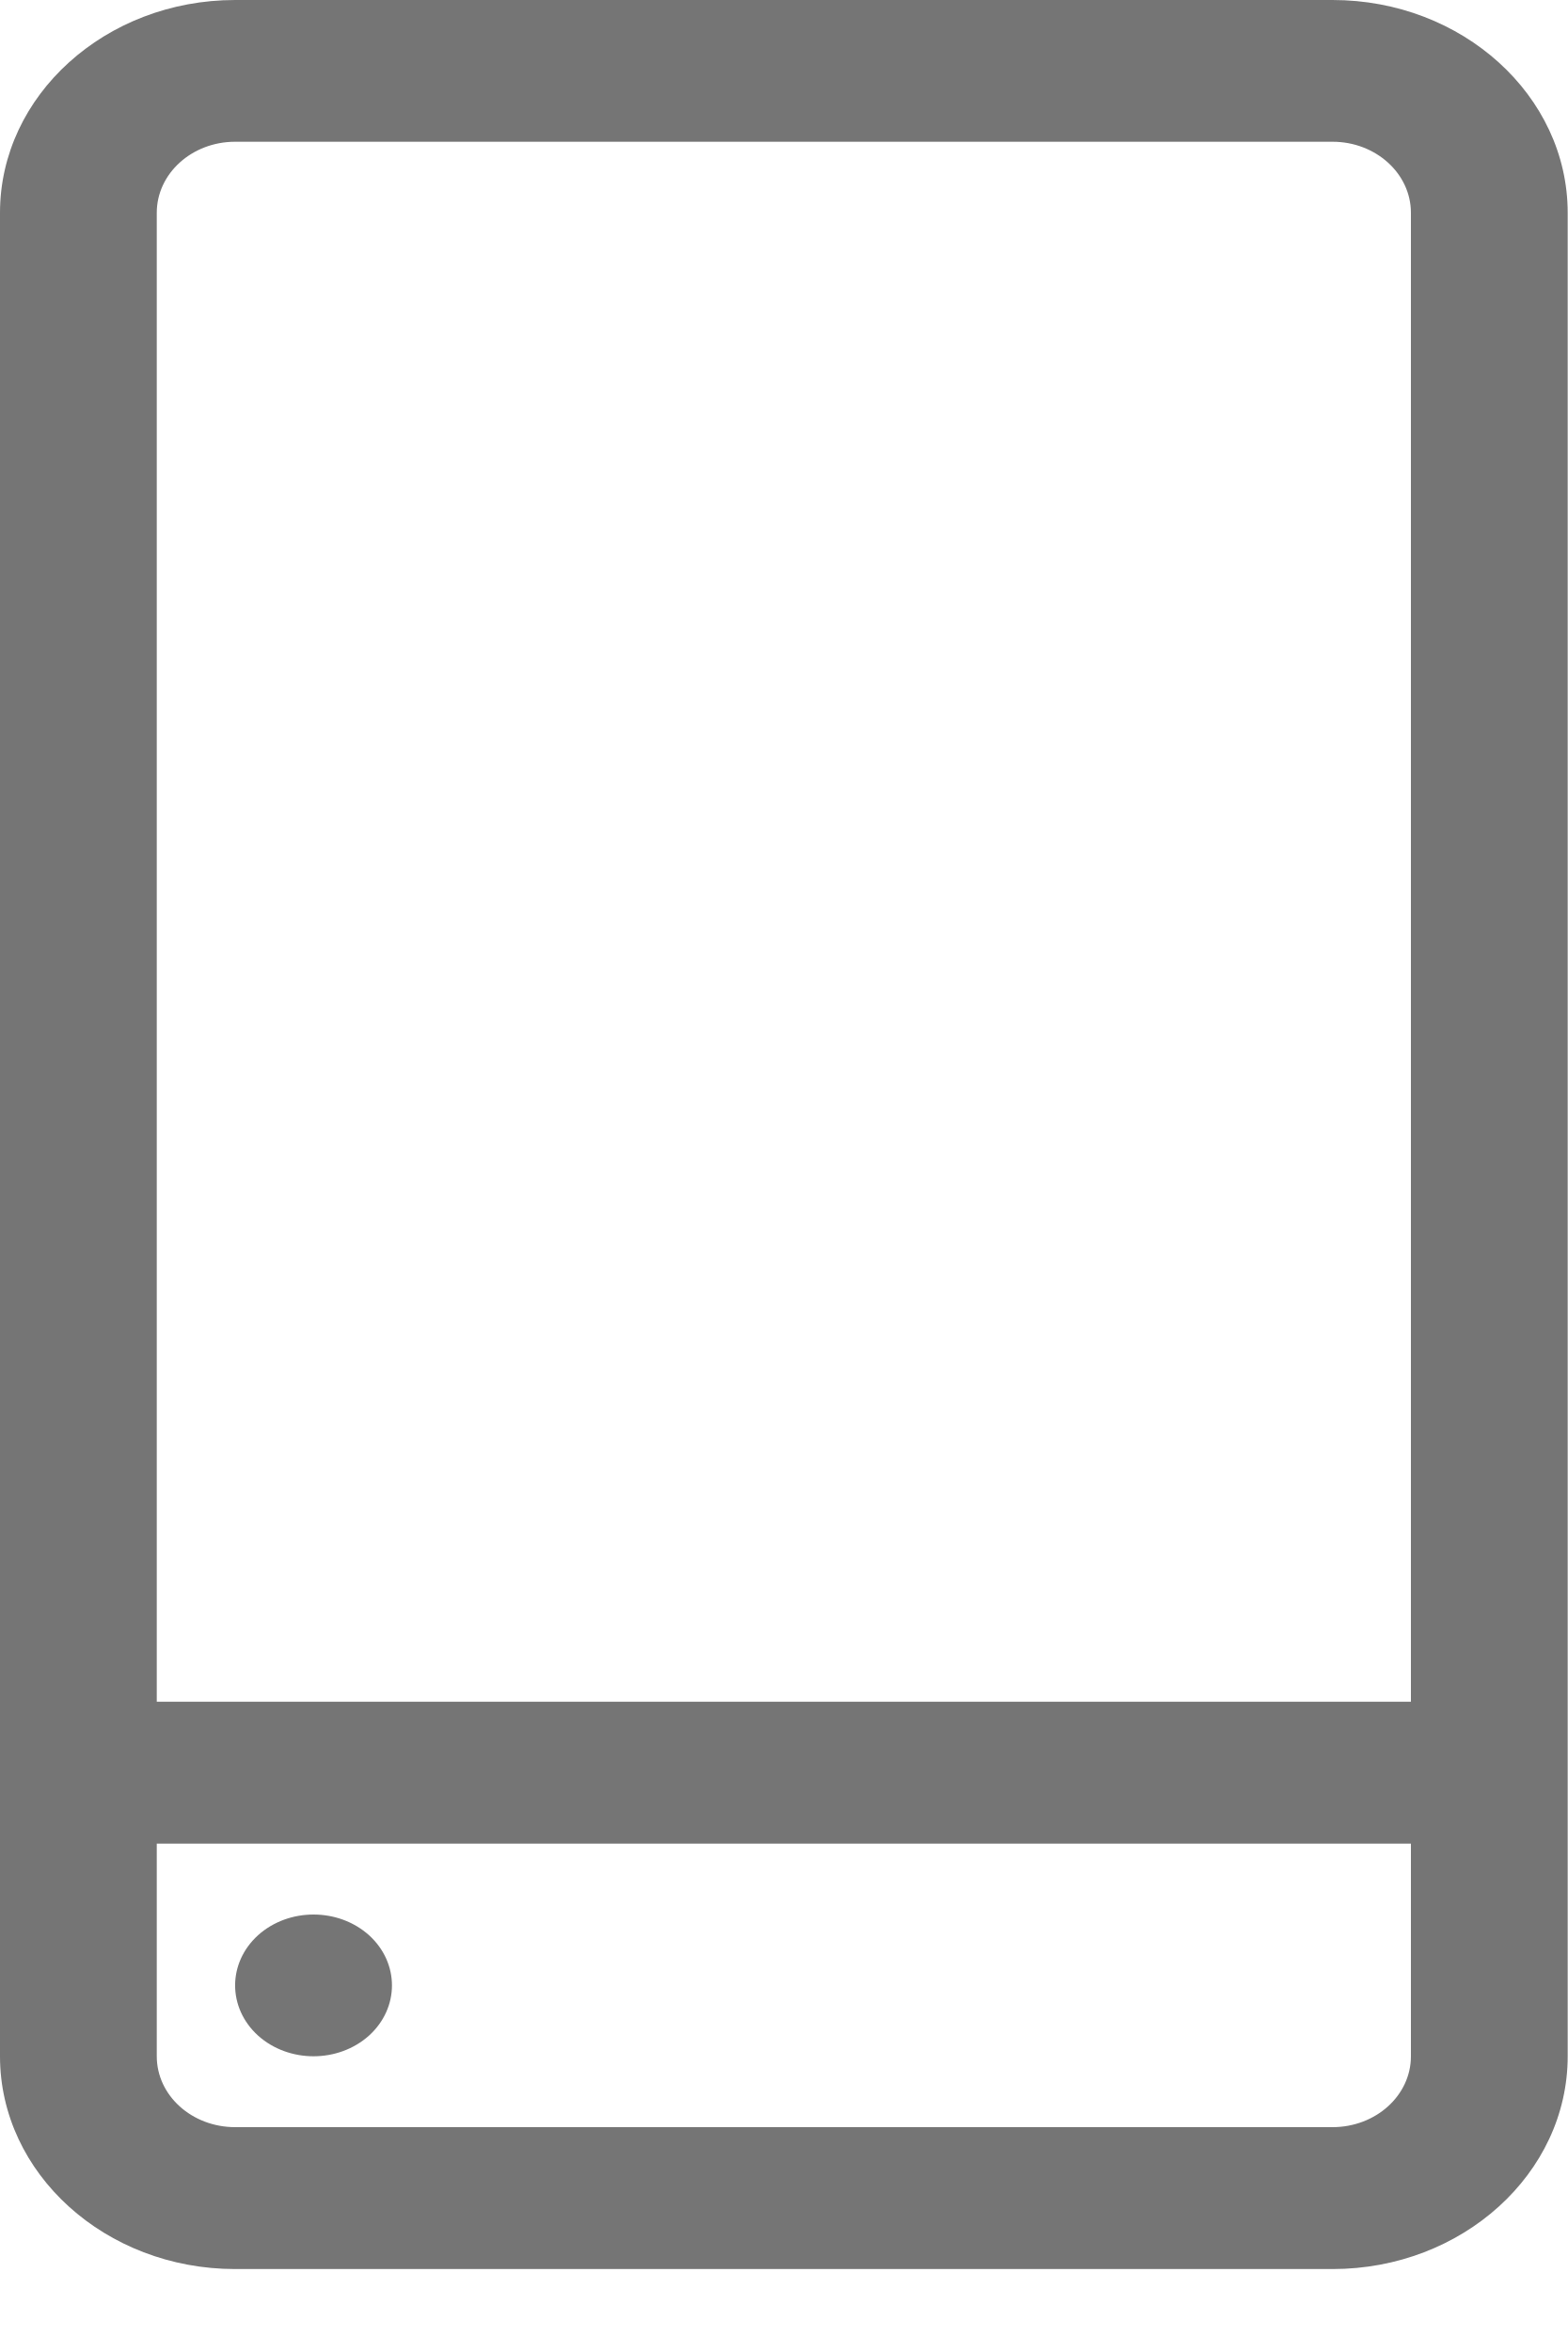
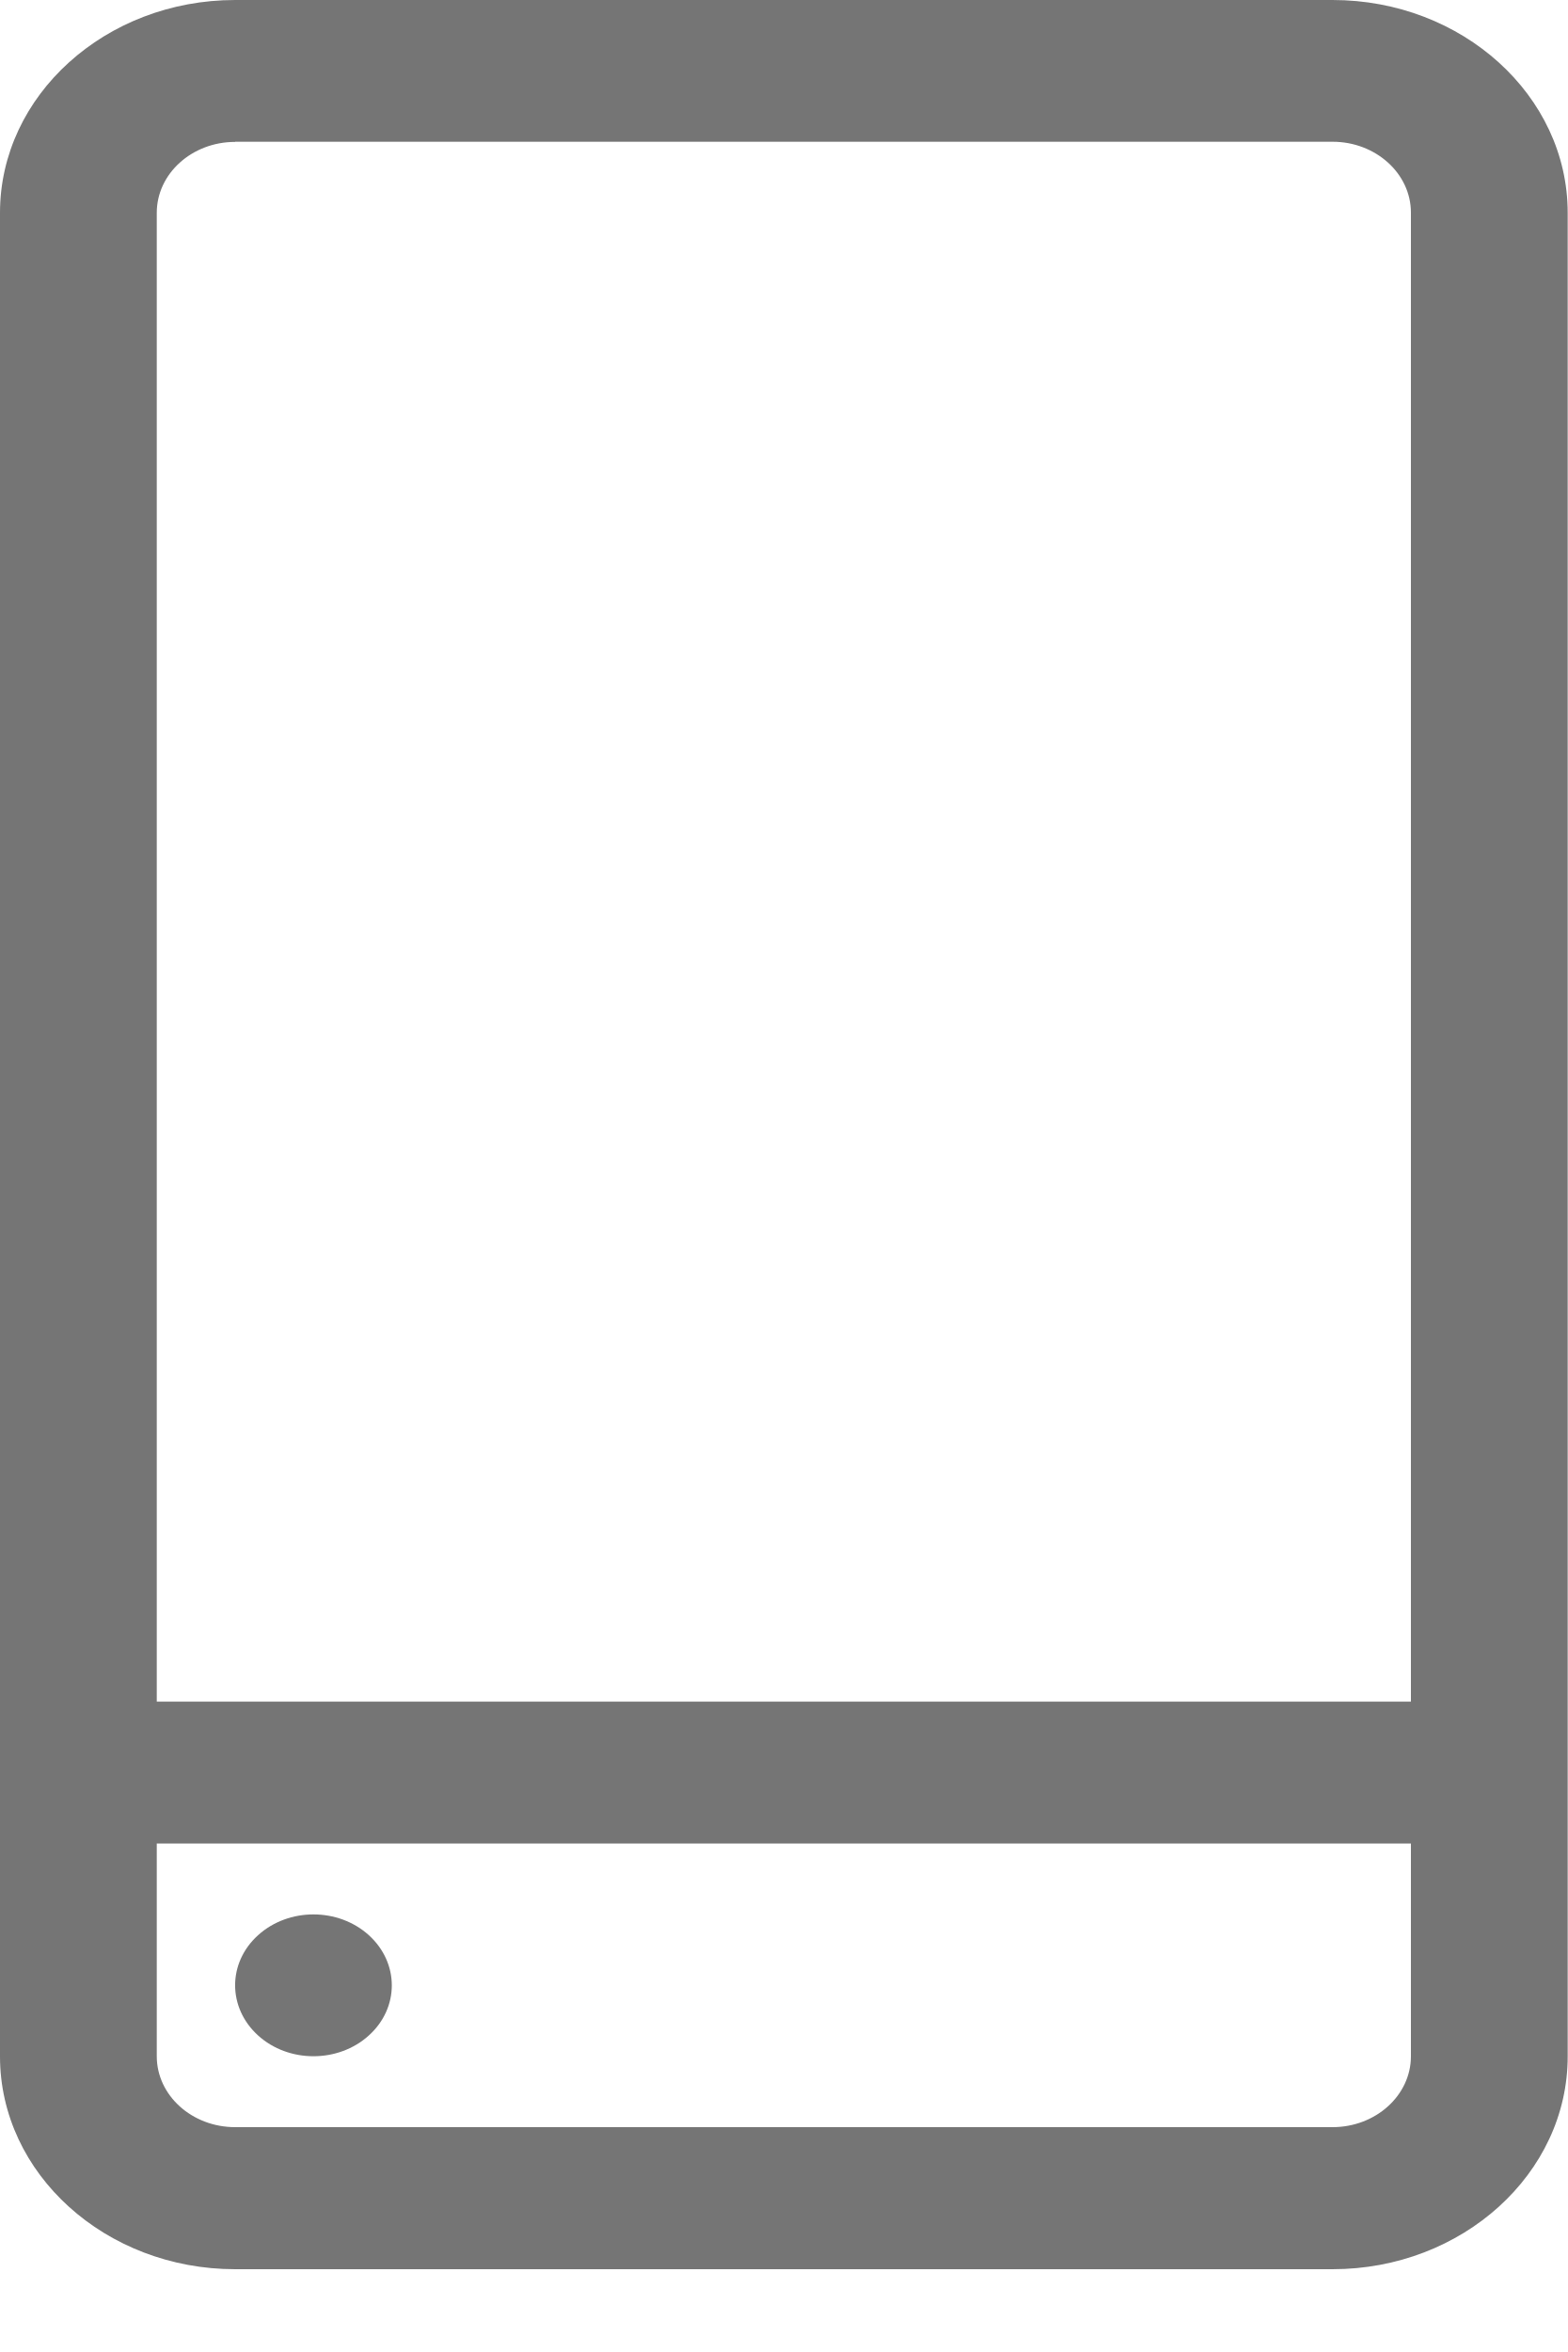
- <svg xmlns="http://www.w3.org/2000/svg" width="10" height="15" viewBox="0 0 10 15" fill="none">
-   <path d="M8.5 0H1.5C0.673 0 0 0.609 0 1.357V13.114C0 13.862 0.673 14.471 1.5 14.471H8.5C9.327 14.471 10 13.862 10 13.114V1.357C10 0.609 9.327 0 8.5 0ZM1.5 0.904H8.5C8.776 0.904 9 1.107 9 1.357V10.853H1V1.357C1 1.107 1.224 0.904 1.5 0.904ZM8.5 13.566H1.5C1.224 13.566 1 13.364 1 13.114V11.758H9V13.114C9 13.364 8.776 13.566 8.5 13.566Z" fill="#757575" />
-   <path d="M2.354 12.342C2.549 12.519 2.549 12.805 2.354 12.982C2.158 13.158 1.842 13.158 1.646 12.982C1.451 12.805 1.451 12.519 1.646 12.342C1.842 12.166 2.158 12.166 2.354 12.342Z" fill="#757575" />
+ <svg xmlns="http://www.w3.org/2000/svg" width="10" height="15" fill="none">
+   <path d="M8.5 0h-7C.673 0 0 .609 0 1.357v11.758c0 .748.673 1.357 1.5 1.357h7c.827 0 1.5-.609 1.5-1.357V1.357C10 .609 9.327 0 8.5 0zm-7 .904h7c.276 0 .5.203.5.452v9.496H1V1.357c0-.249.224-.452.5-.452zm7 12.662h-7c-.276 0-.5-.203-.5-.452v-1.357h8v1.357c0 .249-.224.452-.5.452z" fill="#757575" />
+   <path d="M2.353 12.342c.195.177.195.463 0 .639-.195.177-.512.177-.707 0-.195-.177-.195-.463 0-.639.195-.177.512-.177.707 0z" fill="#757575" />
</svg>
